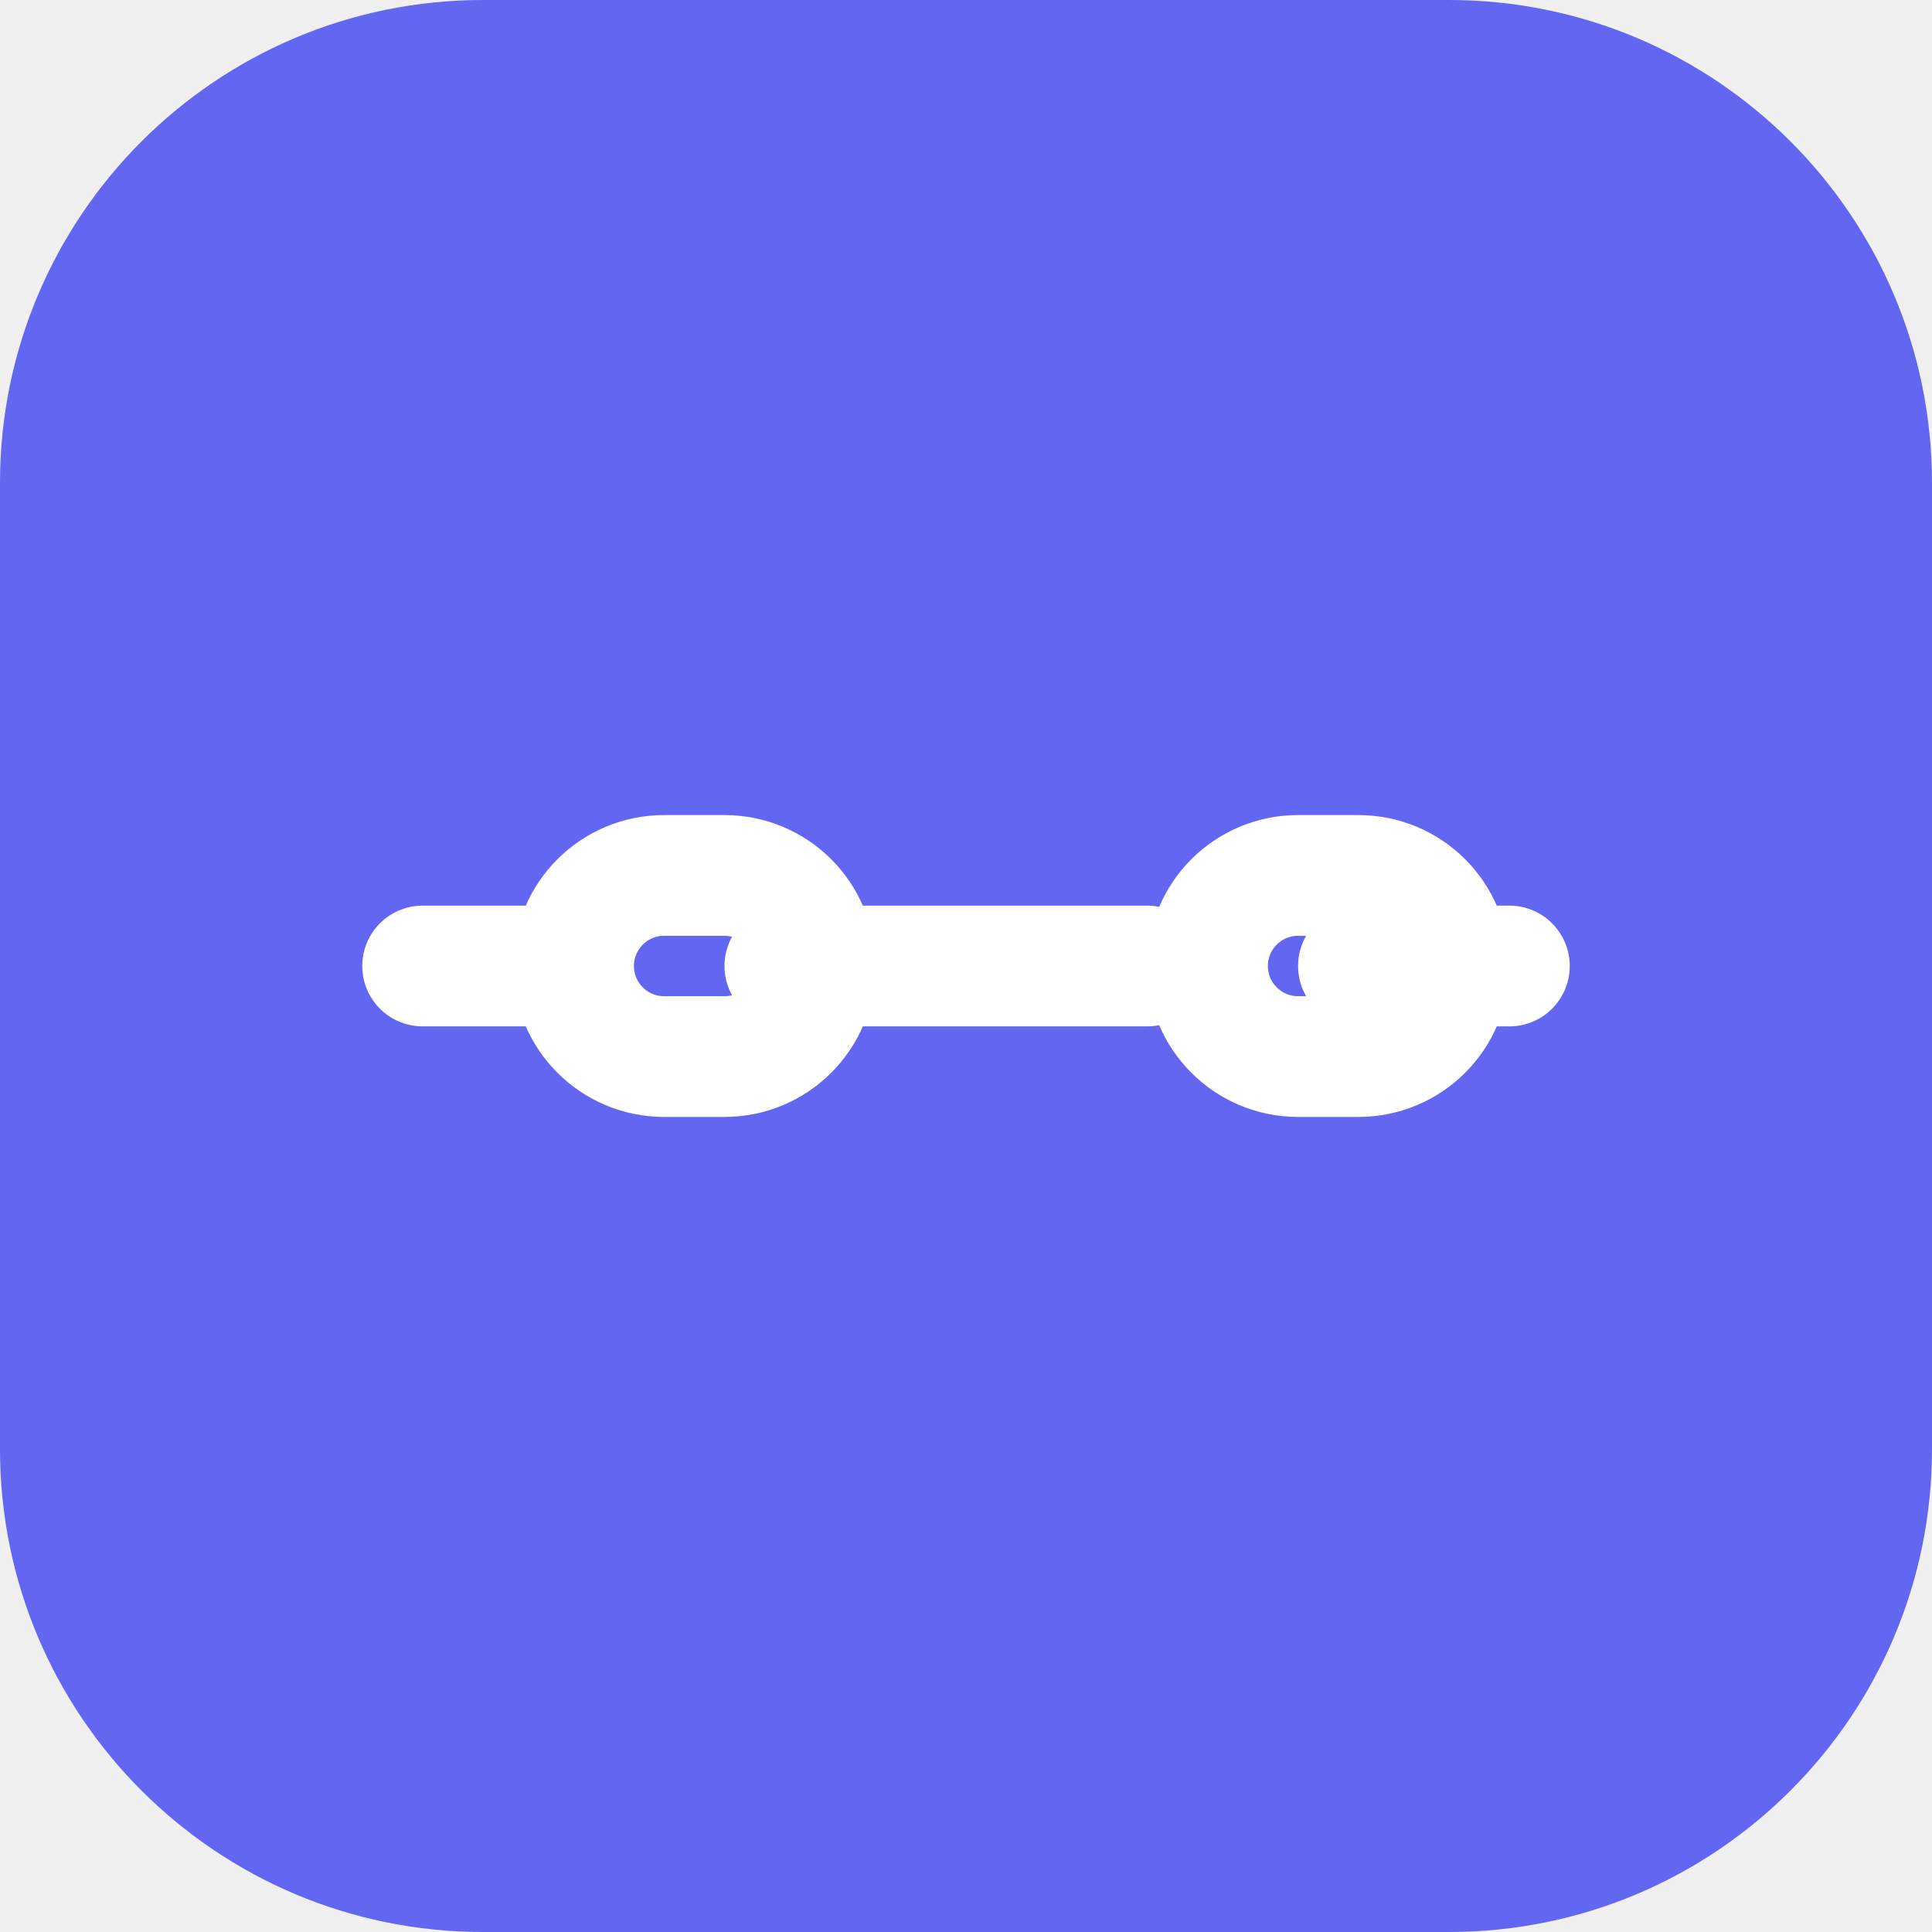
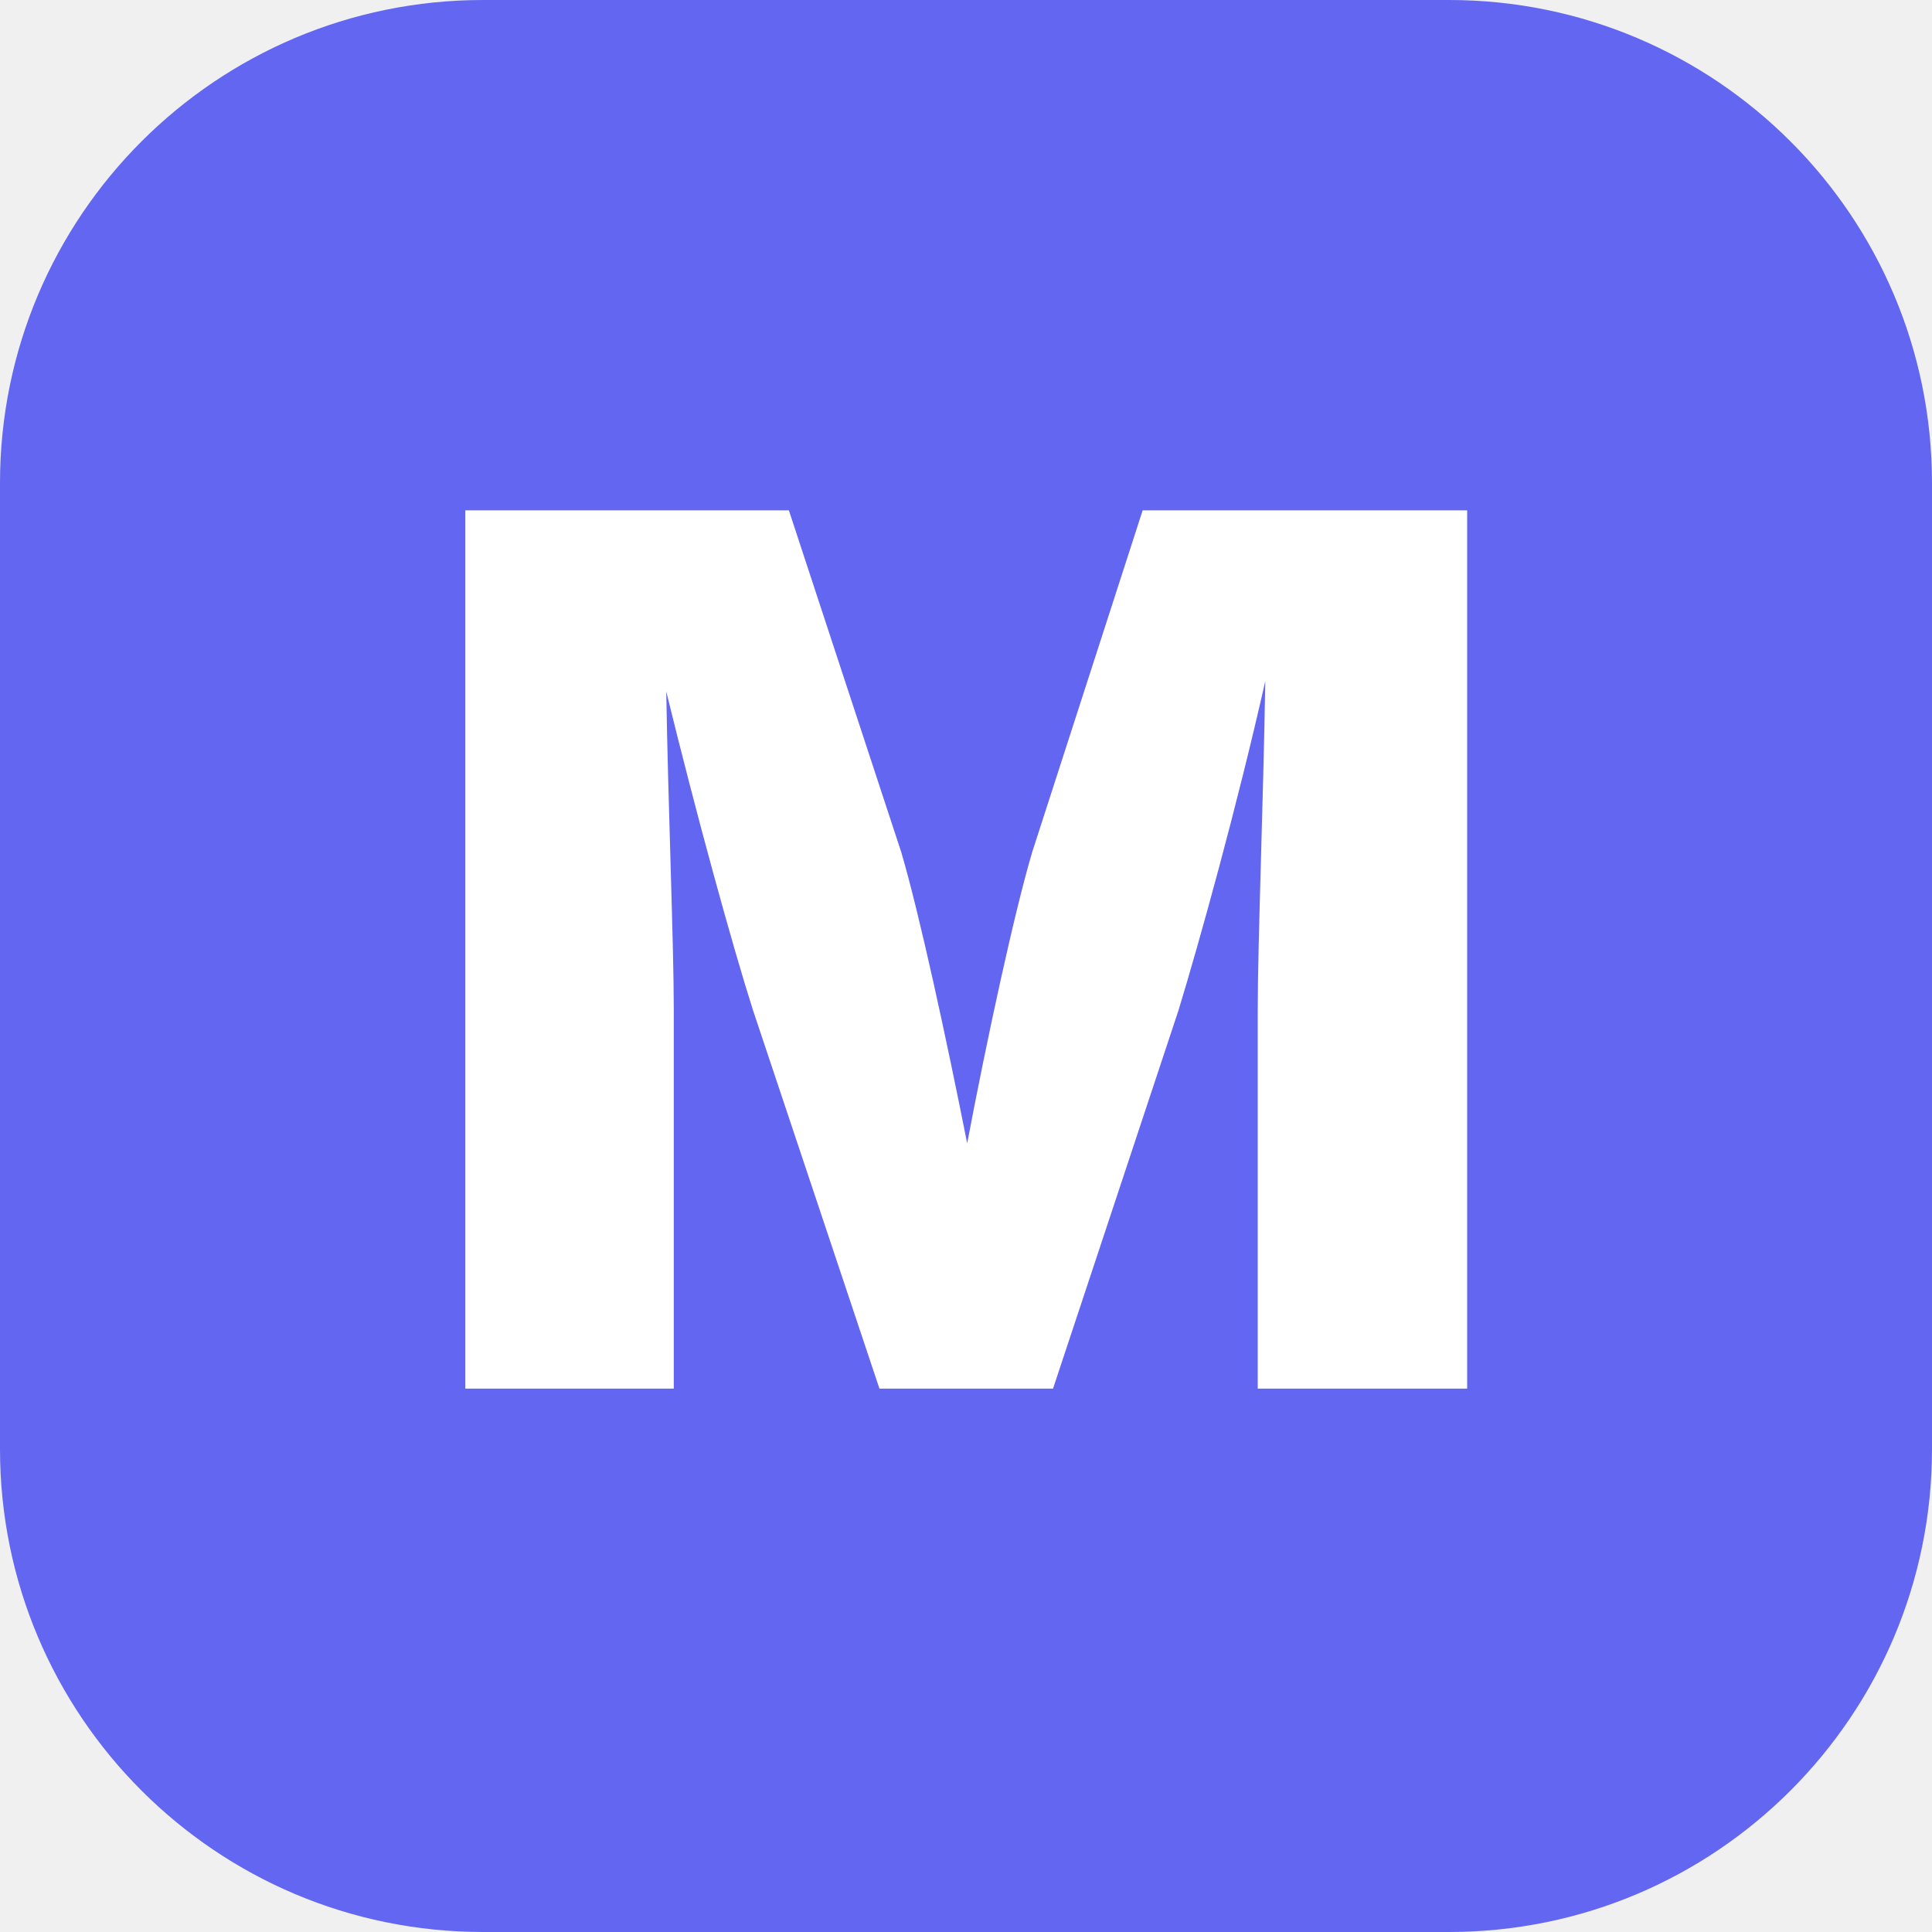
- <svg xmlns="http://www.w3.org/2000/svg" viewBox="0 0 32 32" fill="none">
+ <svg xmlns="http://www.w3.org/2000/svg" viewBox="0 0 32 32">
  <rect width="32" height="32" rx="8" fill="#6366F1" />
-   <path d="M7 16h2.5M22.5 16H25M9.5 16a1.5 1.5 0 0 1 1.5-1.5h1a1.5 1.5 0 0 1 0 3h-1A1.5 1.5 0 0 1 9.5 16ZM20 16a1.5 1.5 0 0 1 1.5-1.5h1a1.5 1.5 0 0 1 0 3h-1A1.5 1.5 0 0 1 20 16ZM13 16h6" stroke="white" stroke-width="2" stroke-linecap="round" />
+   <text x="16" y="23" font-family="Inter,Arial,sans-serif" font-size="20" font-weight="800" fill="white" text-anchor="middle">M</text>
</svg>
